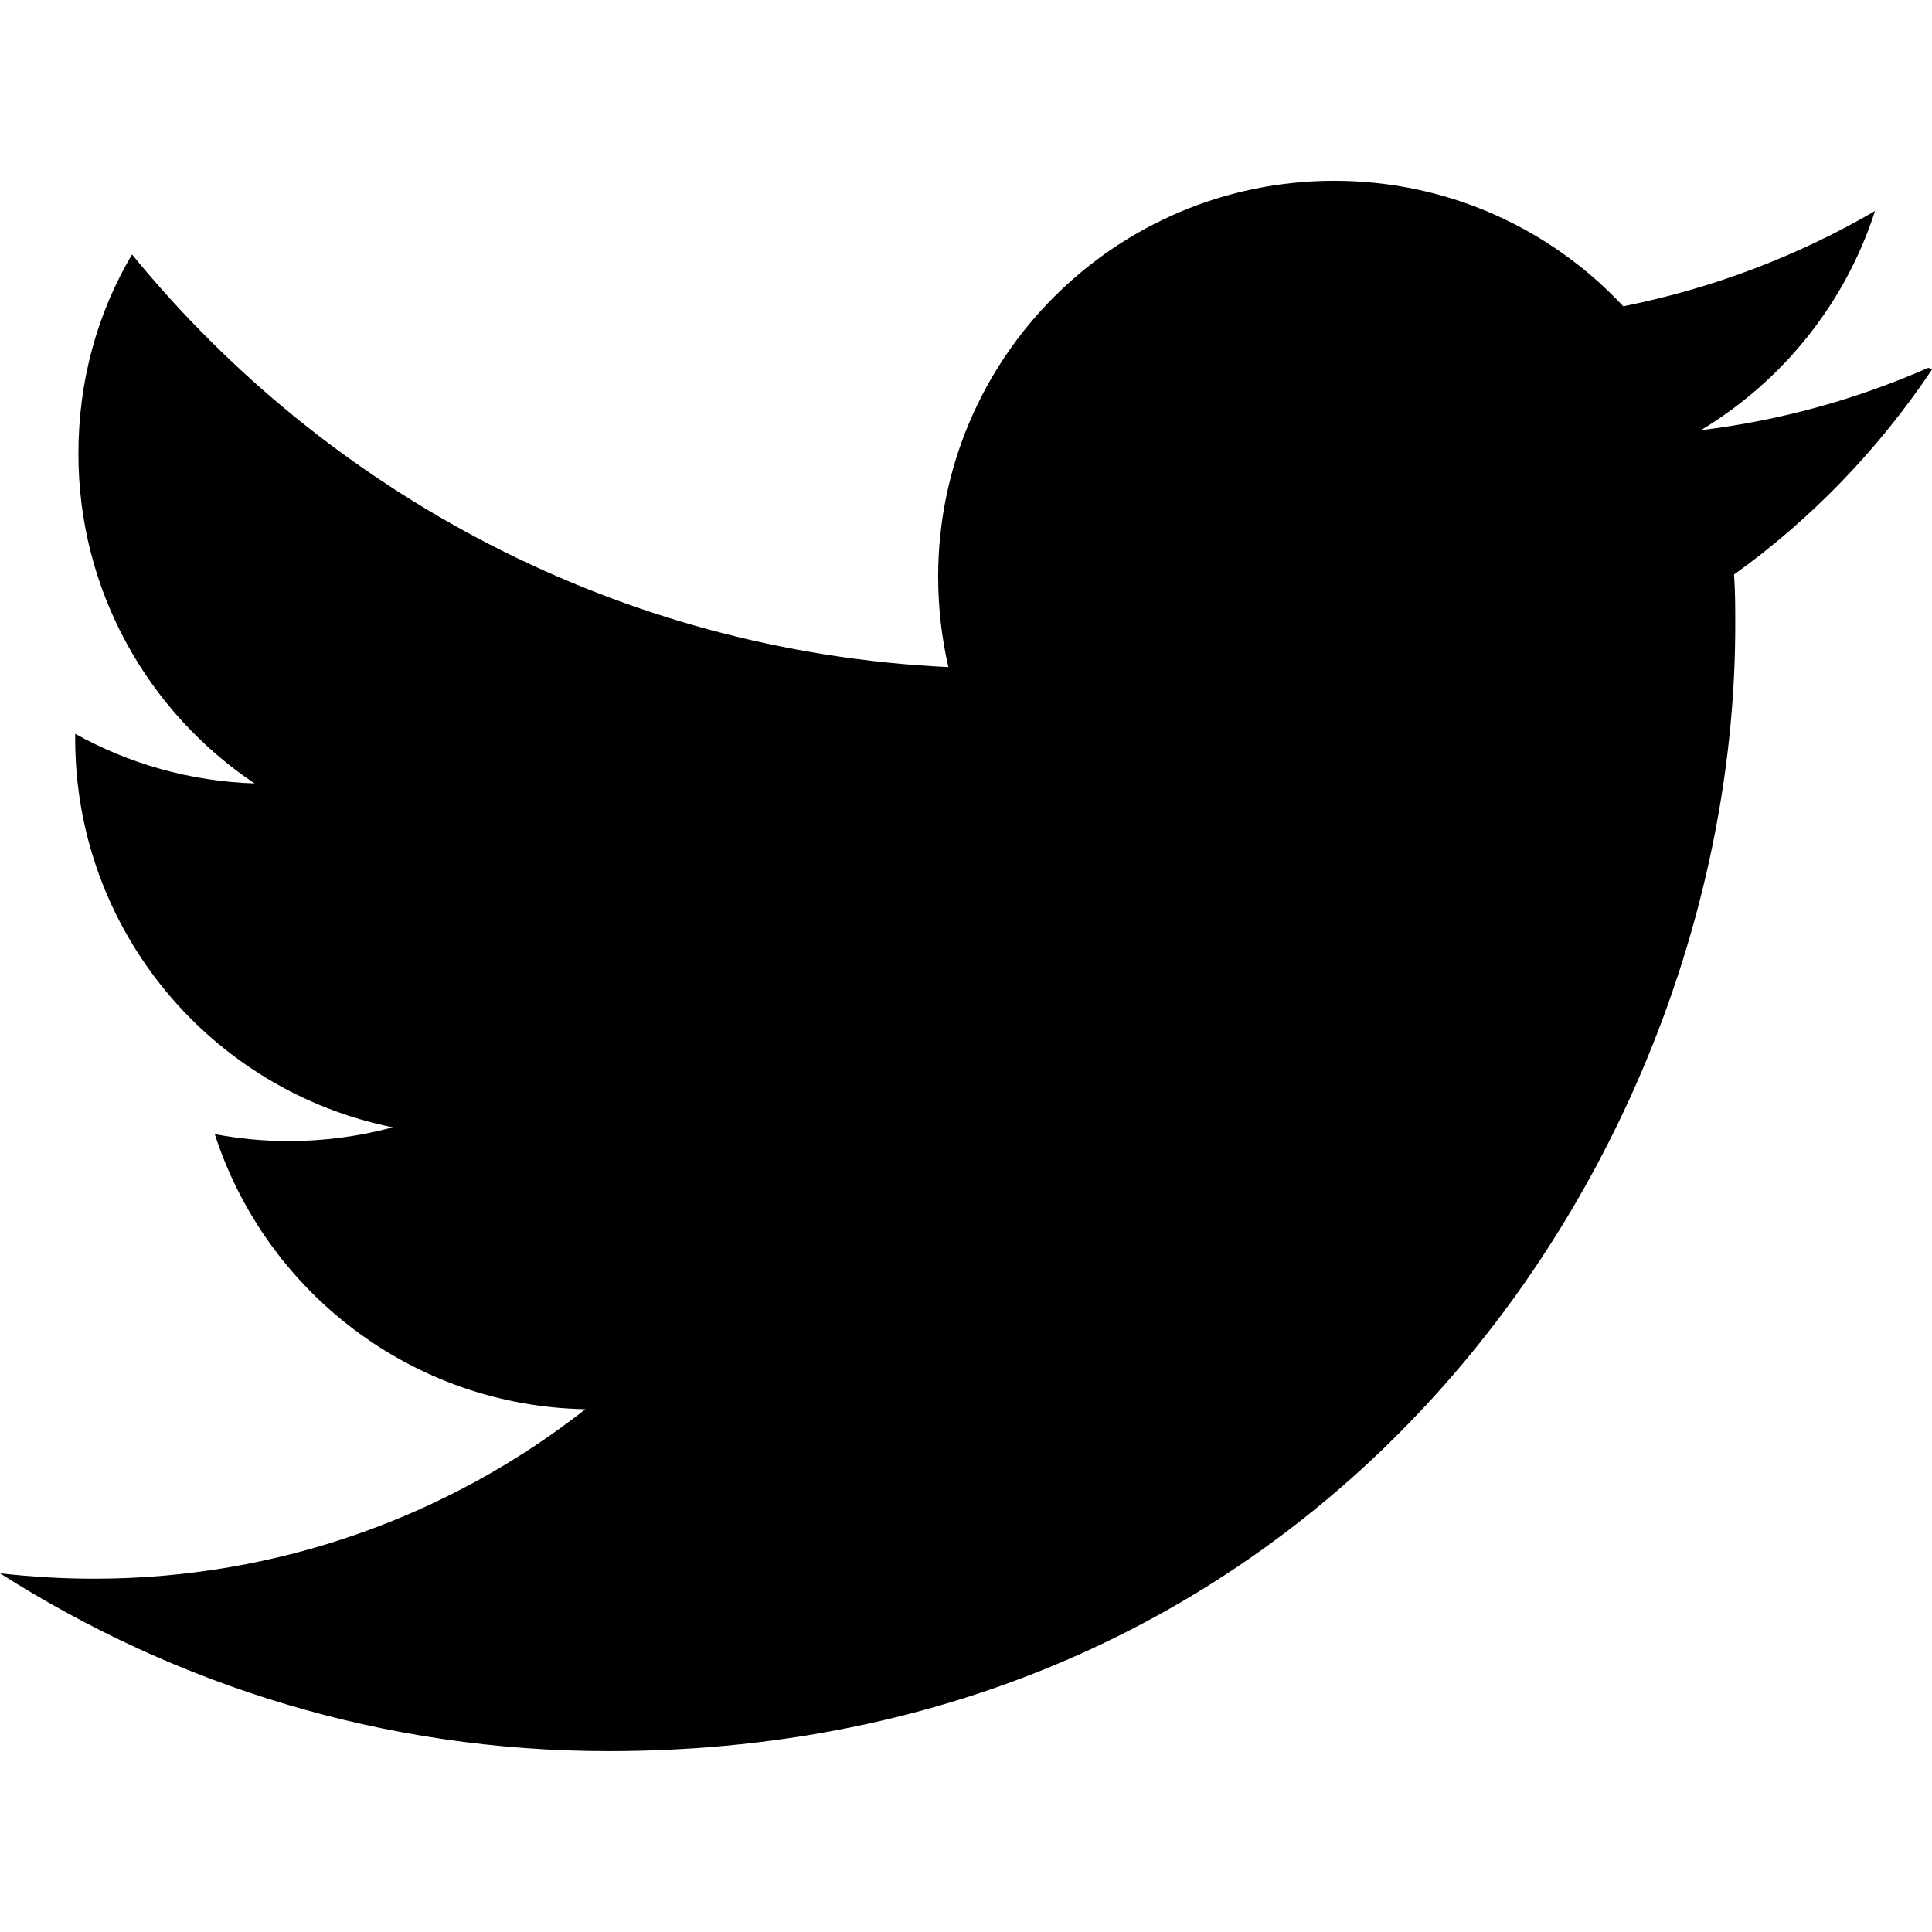
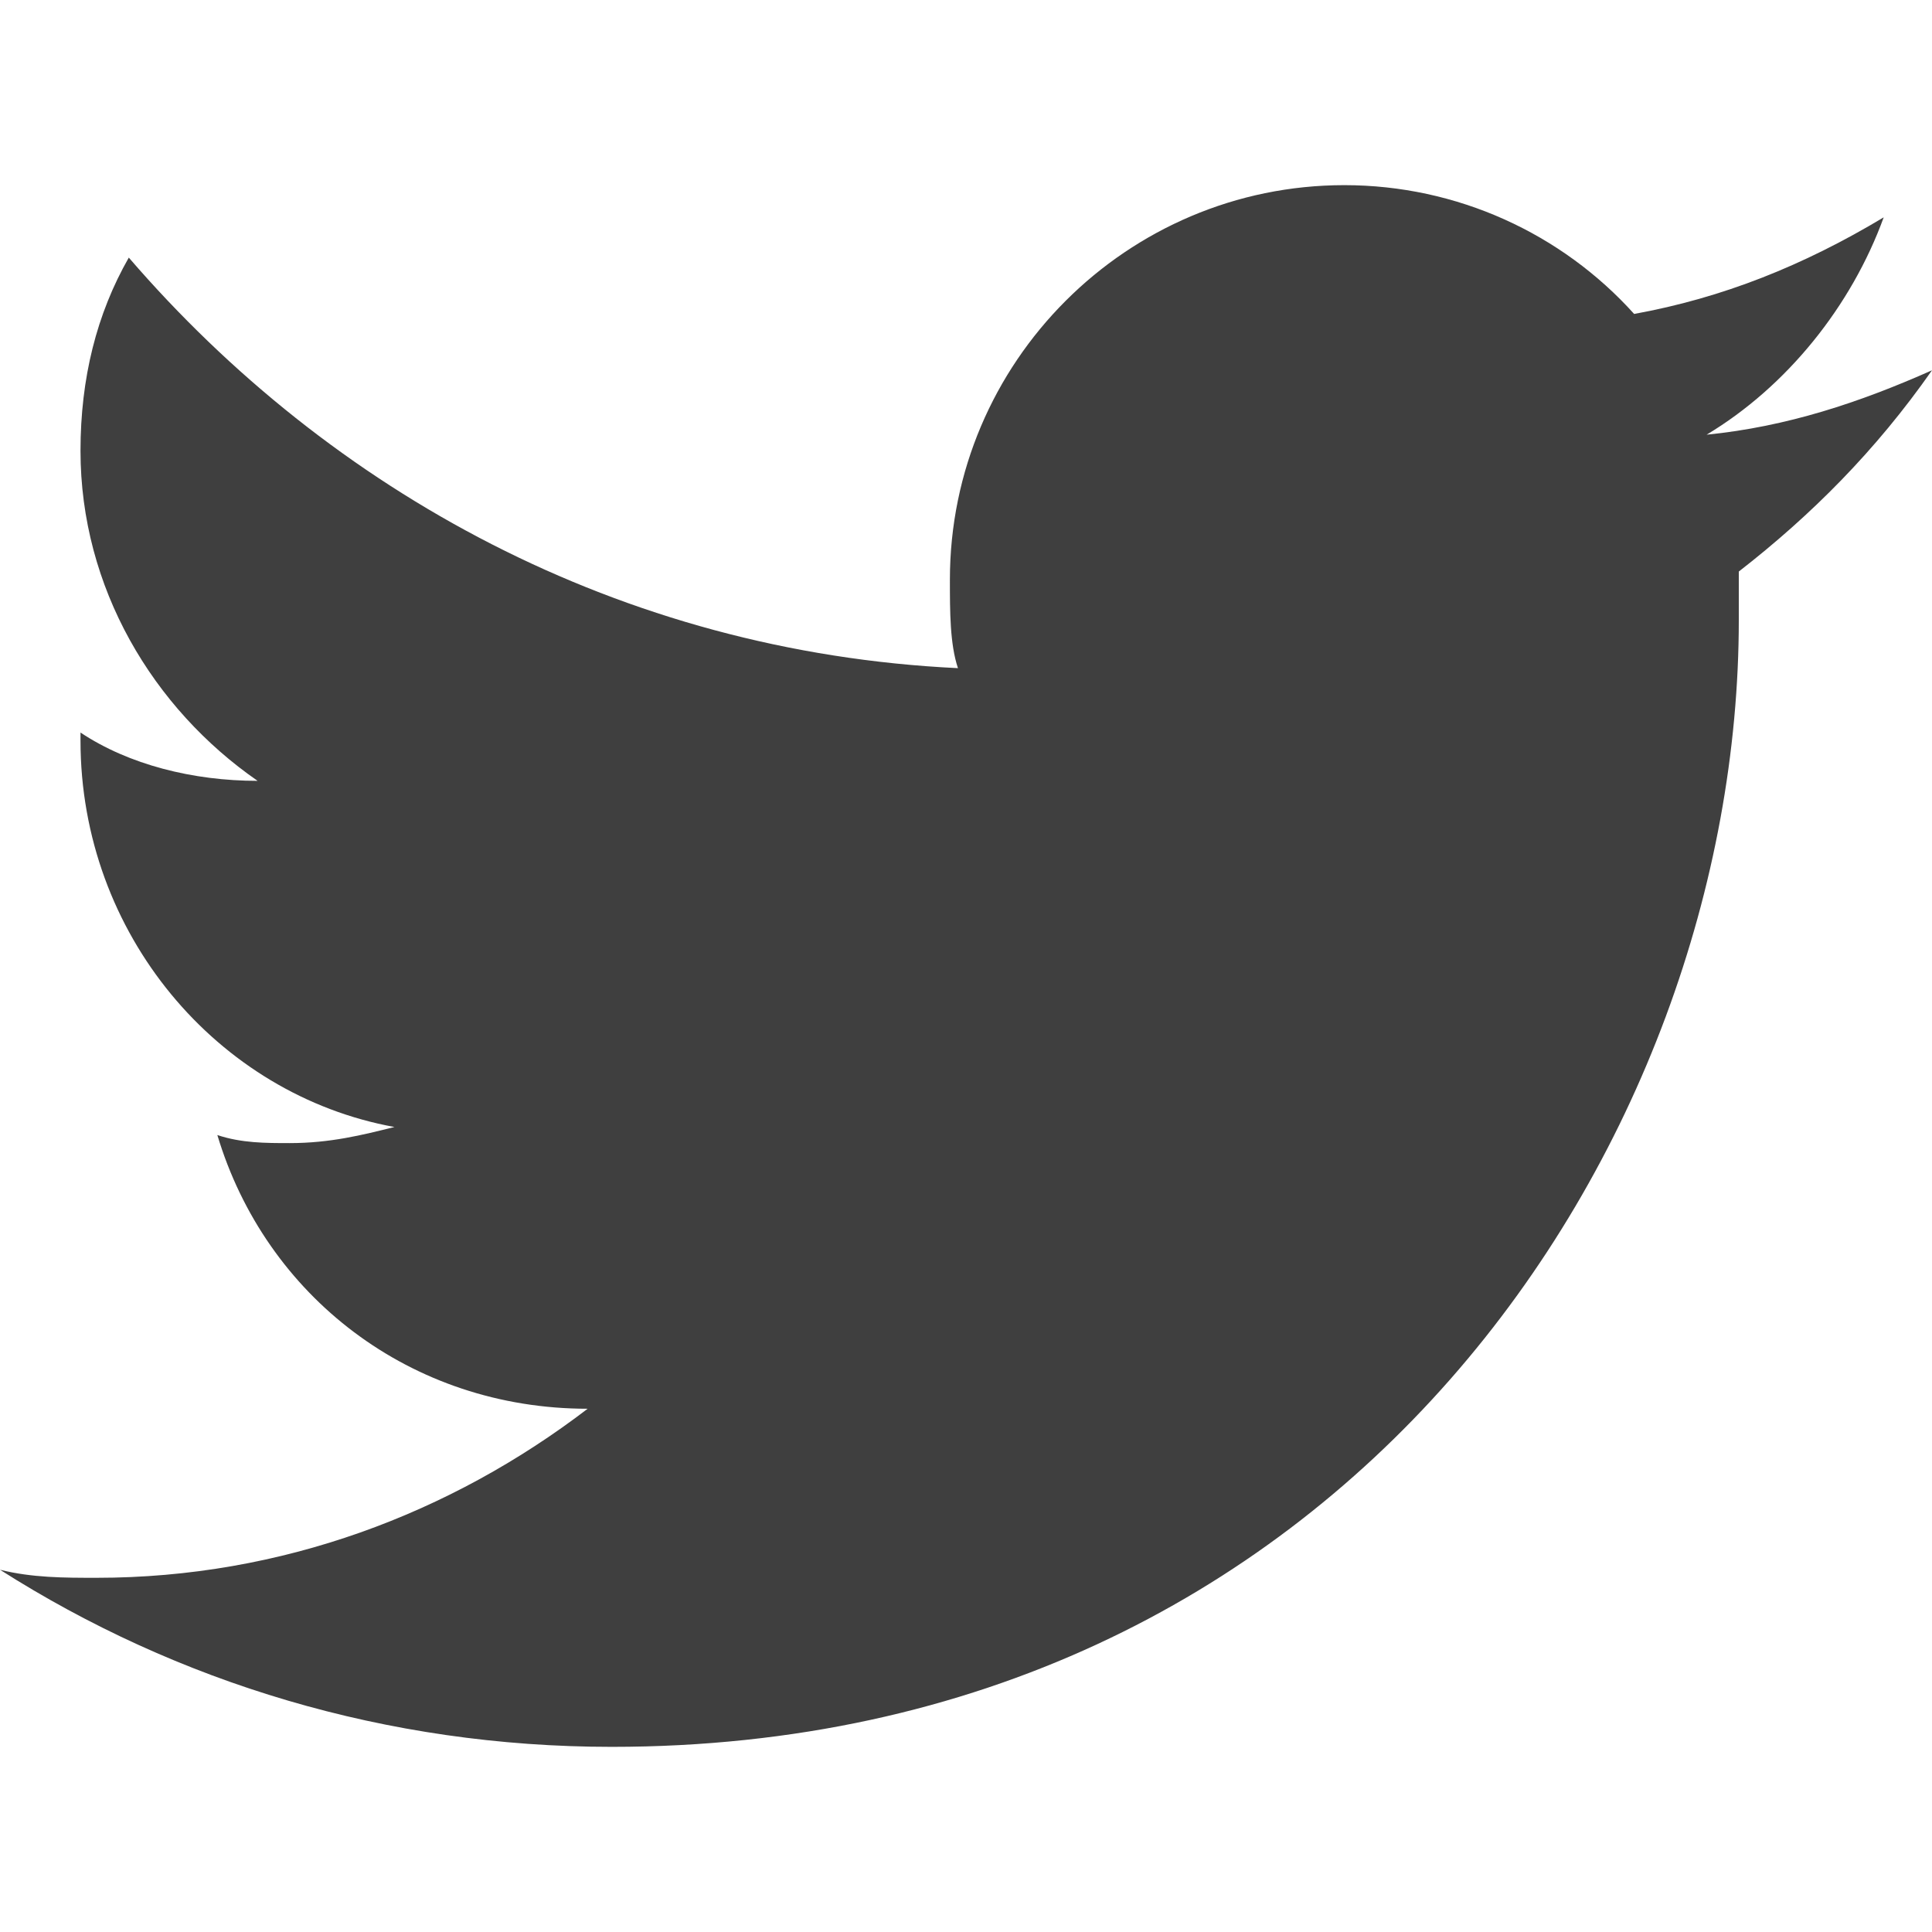
- <svg xmlns="http://www.w3.org/2000/svg" role="img" viewBox="0 0 24 24">
-   <path d="M23.954 4.569c-.885.389-1.83.654-2.825.775 1.014-.611 1.794-1.574 2.163-2.723-.951.555-2.005.959-3.127 1.184-.896-.959-2.173-1.559-3.591-1.559-2.717 0-4.92 2.203-4.92 4.917 0 .39.045.765.127 1.124C7.691 8.094 4.066 6.13 1.64 3.161c-.427.722-.666 1.561-.666 2.475 0 1.71.87 3.213 2.188 4.096-.807-.026-1.566-.248-2.228-.616v.061c0 2.385 1.693 4.374 3.946 4.827-.413.111-.849.171-1.296.171-.314 0-.615-.03-.916-.086.631 1.953 2.445 3.377 4.604 3.417-1.68 1.319-3.809 2.105-6.102 2.105-.39 0-.779-.023-1.17-.067 2.189 1.394 4.768 2.209 7.557 2.209 9.054 0 13.999-7.496 13.999-13.986 0-.209 0-.42-.015-.63.961-.689 1.8-1.56 2.46-2.548l-.047-.02z" />
+ <svg xmlns="http://www.w3.org/2000/svg" version="1.1" id="レイヤー_1" x="0px" y="0px" viewBox="0 0 24 24" style="enable-background:new 0 0 24 24;" xml:space="preserve">
+   <style type="text/css">
+ 	.st0{fill:#3F3F3F;}
+ </style>
+   <path class="st0" d="M24,4.6c-0.9,0.4-1.8,0.7-2.8,0.8c1-0.6,1.8-1.6,2.2-2.7c-1,0.6-2,1-3.1,1.2c-0.9-1-2.2-1.6-3.6-1.6  c-2.7,0-4.9,2.2-4.9,4.9c0,0.4,0,0.8,0.1,1.1C7.7,8.1,4.1,6.1,1.6,3.2C1.2,3.9,1,4.7,1,5.6c0,1.7,0.9,3.2,2.2,4.1  c-0.8,0-1.6-0.2-2.2-0.6v0.1c0,2.4,1.7,4.4,3.9,4.8c-0.4,0.1-0.8,0.2-1.3,0.2c-0.3,0-0.6,0-0.9-0.1c0.6,2,2.4,3.4,4.6,3.4  c-1.7,1.3-3.8,2.1-6.1,2.1c-0.4,0-0.8,0-1.2-0.1c2.2,1.4,4.8,2.2,7.6,2.2c9.1,0,14-7.5,14-14c0-0.2,0-0.4,0-0.6  C22.5,6.4,23.3,5.6,24,4.6C24,4.6,24,4.6,24,4.6z" />
</svg>
